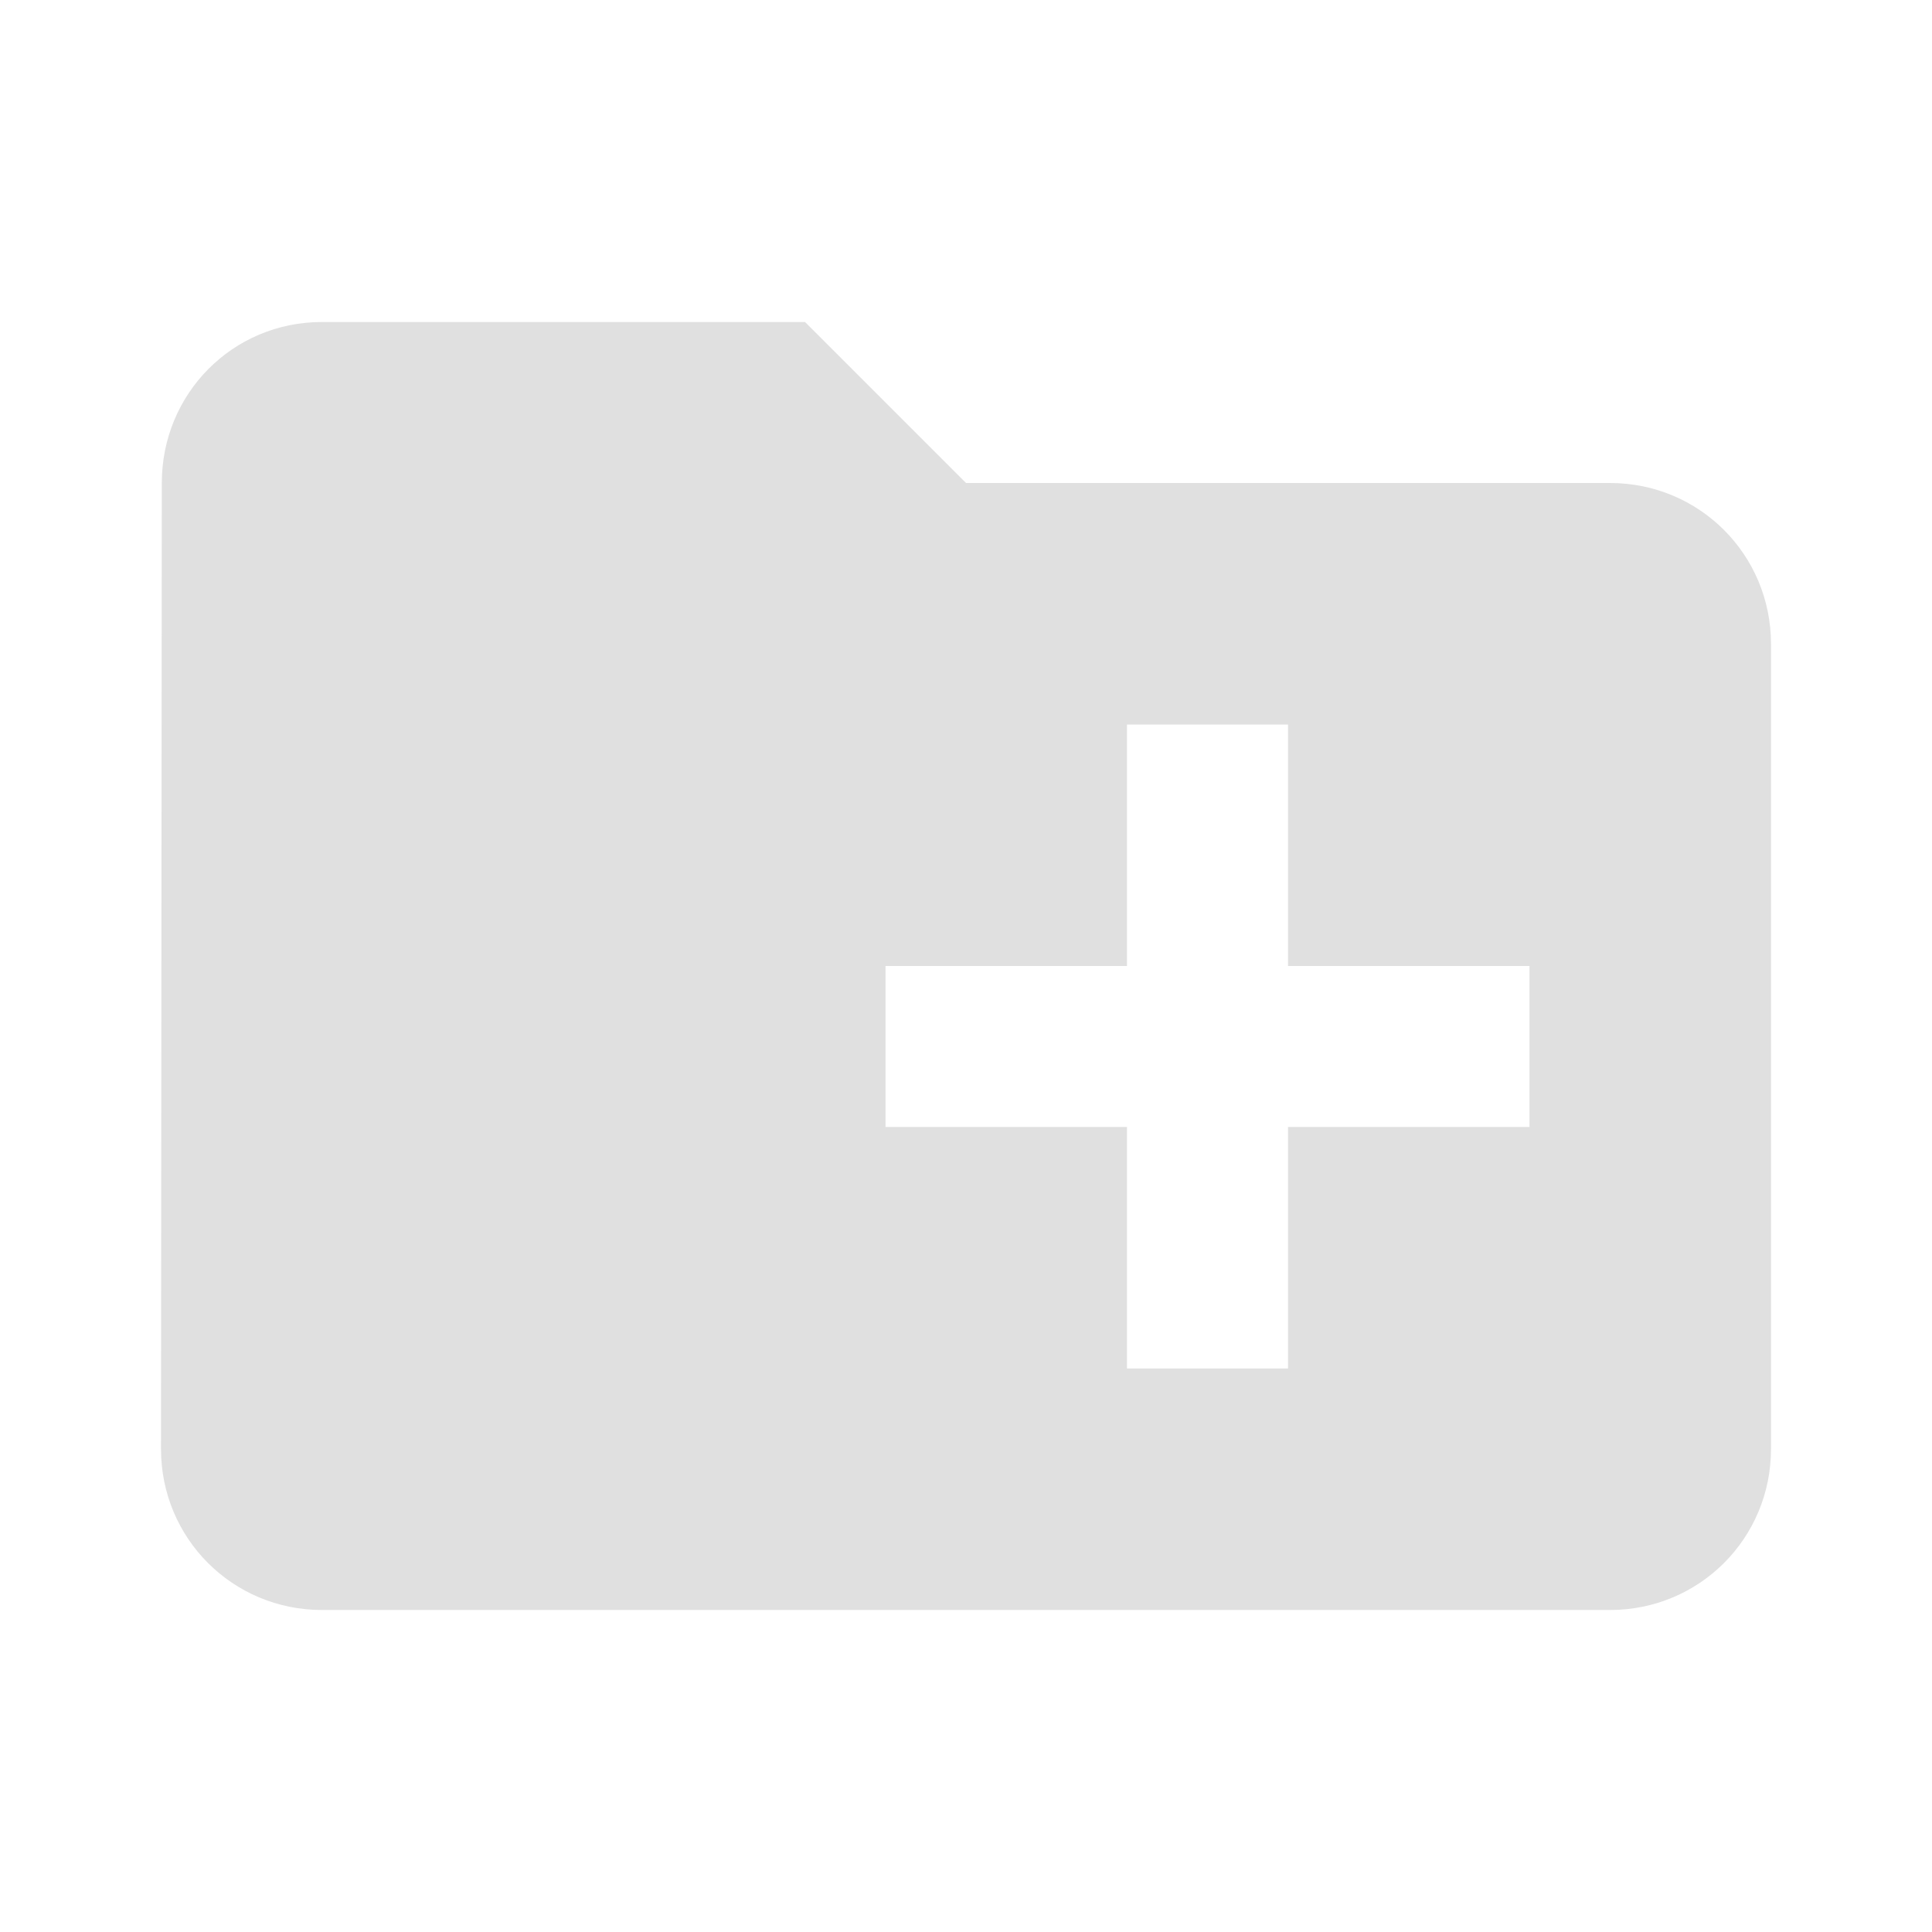
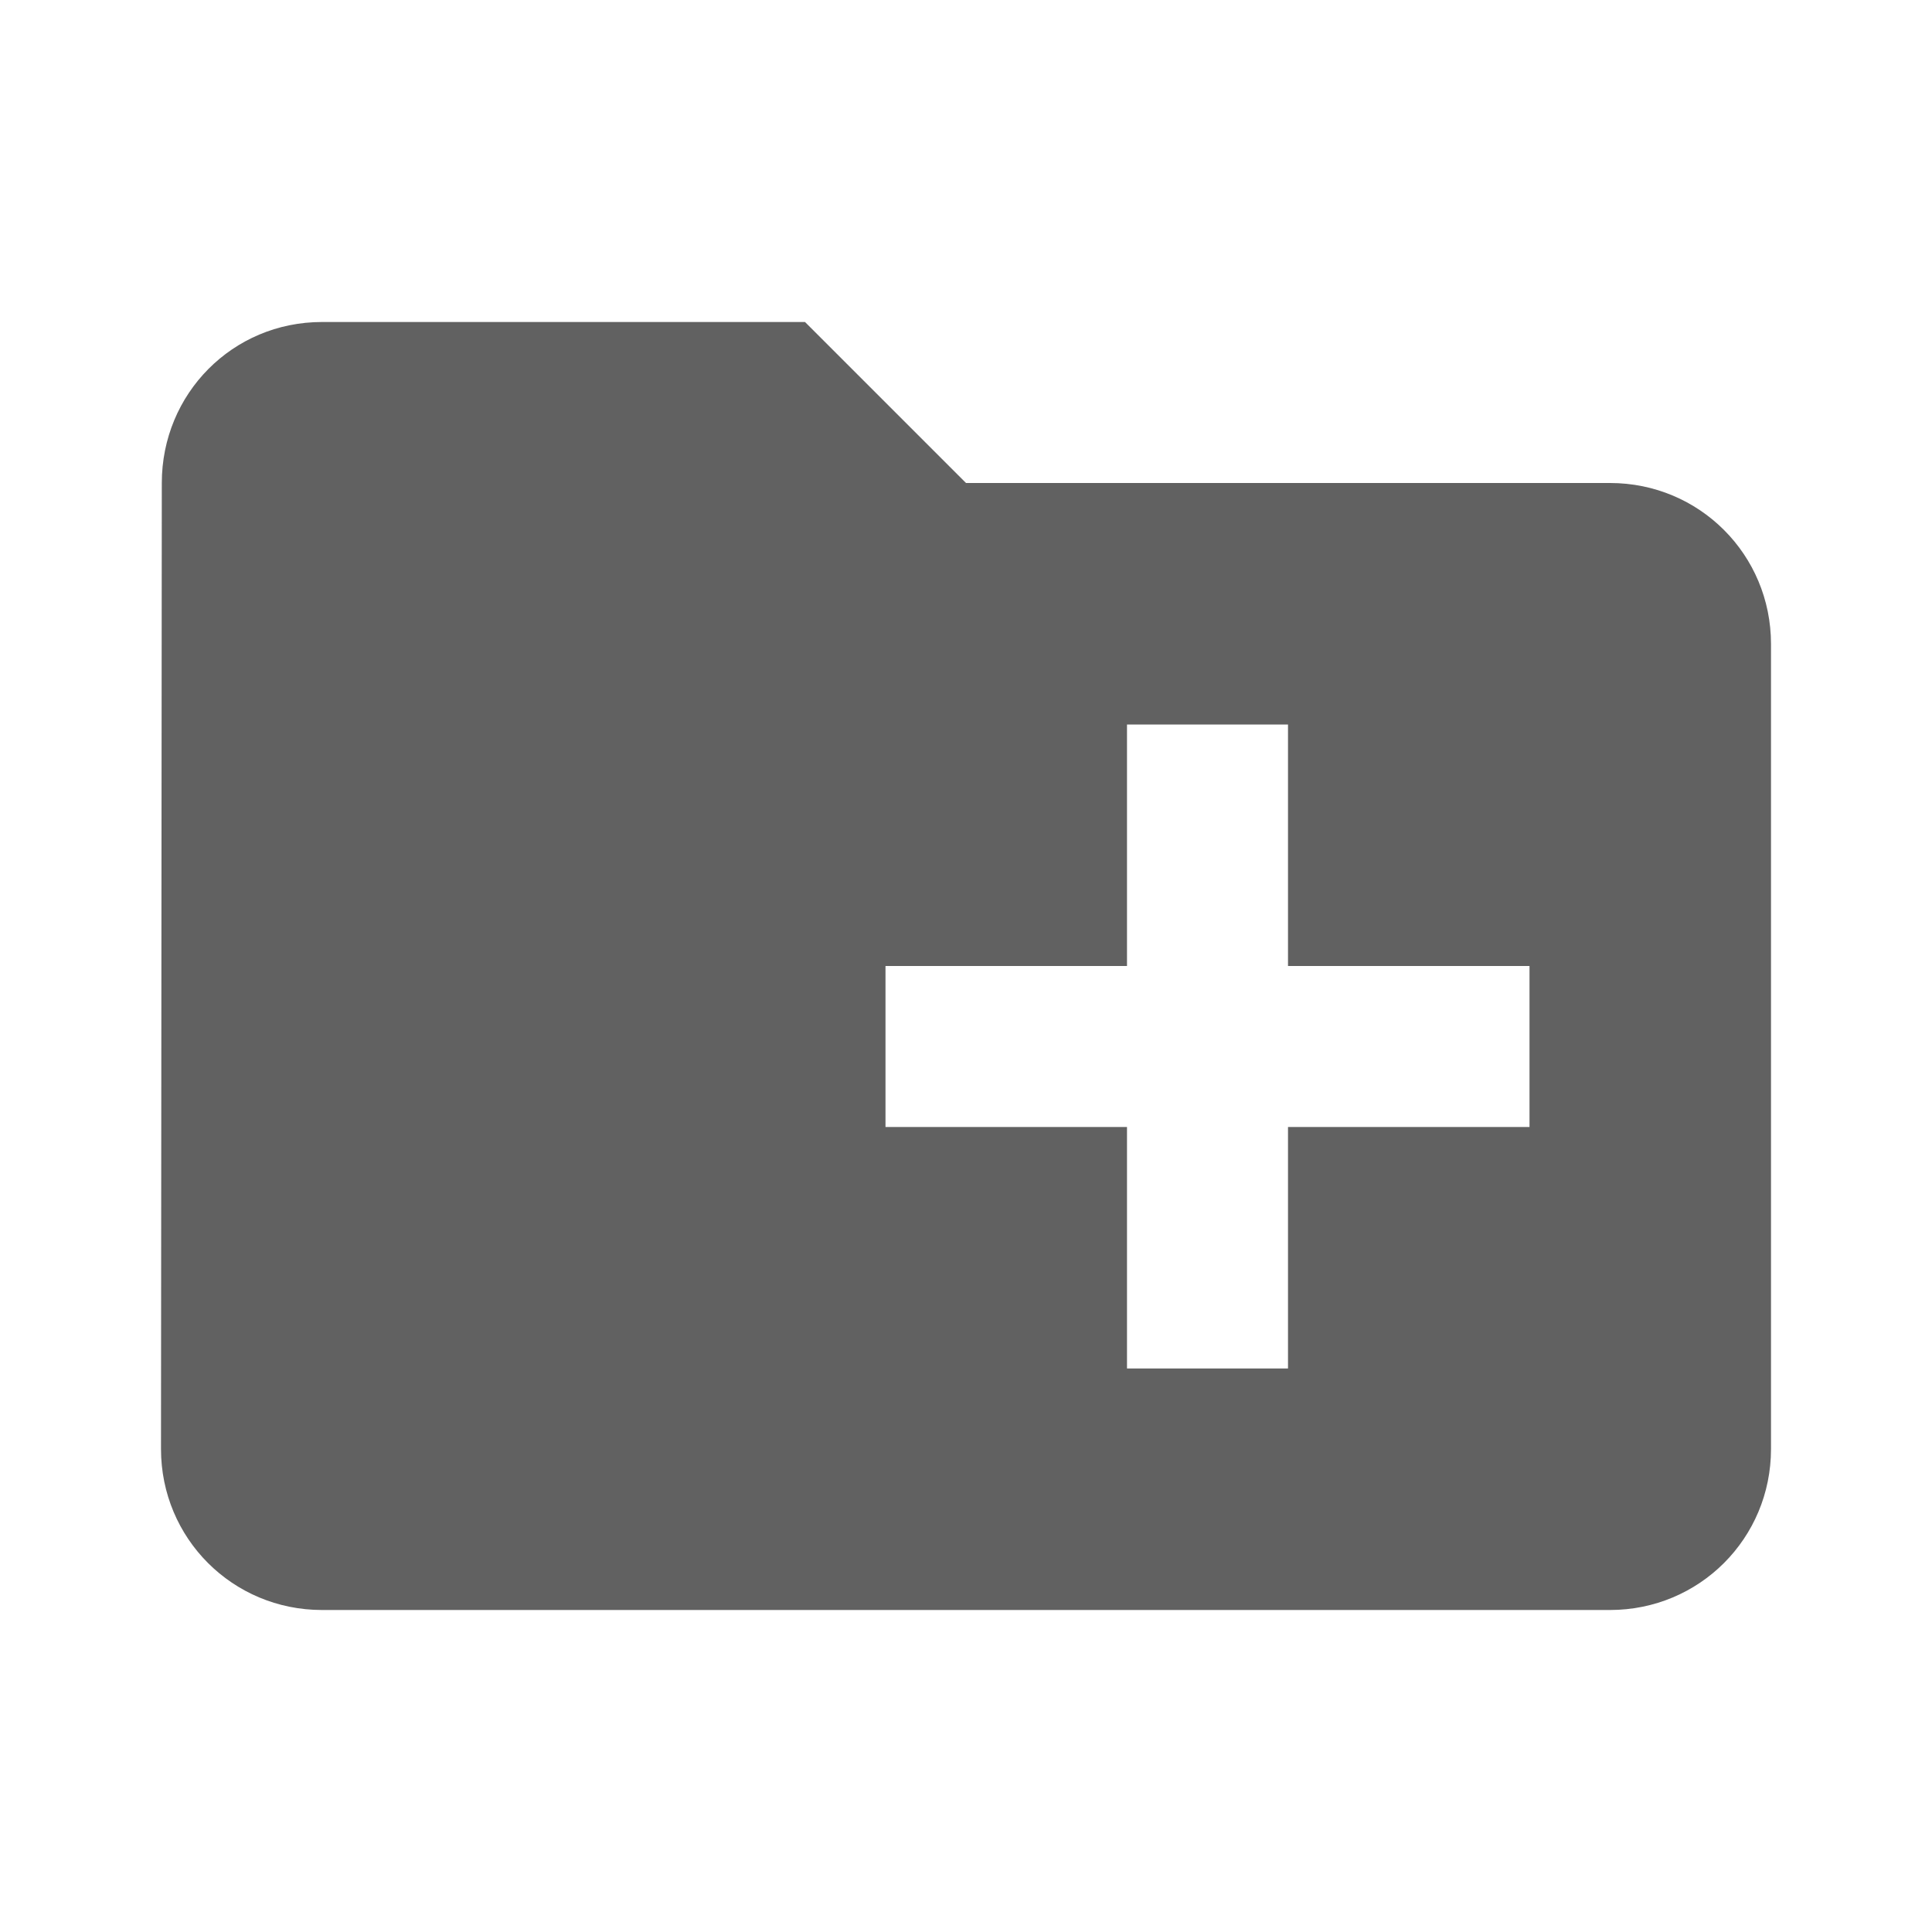
- <svg xmlns="http://www.w3.org/2000/svg" fill="#E0E0E0" width="24" height="24" viewBox="0 0 24 24">
+ <svg xmlns="http://www.w3.org/2000/svg" fill="#616161" width="24" height="24" viewBox="0 0 24 24">
  <path d="M20 6h-8l-2-2H4c-1.11 0-1.99.89-1.99 2L2 18c0 1.11.89 2 2 2h16c1.11 0 2-.89 2-2V8c0-1.11-.89-2-2-2zm-1 8h-3v3h-2v-3h-3v-2h3V9h2v3h3v2z" />
</svg>
